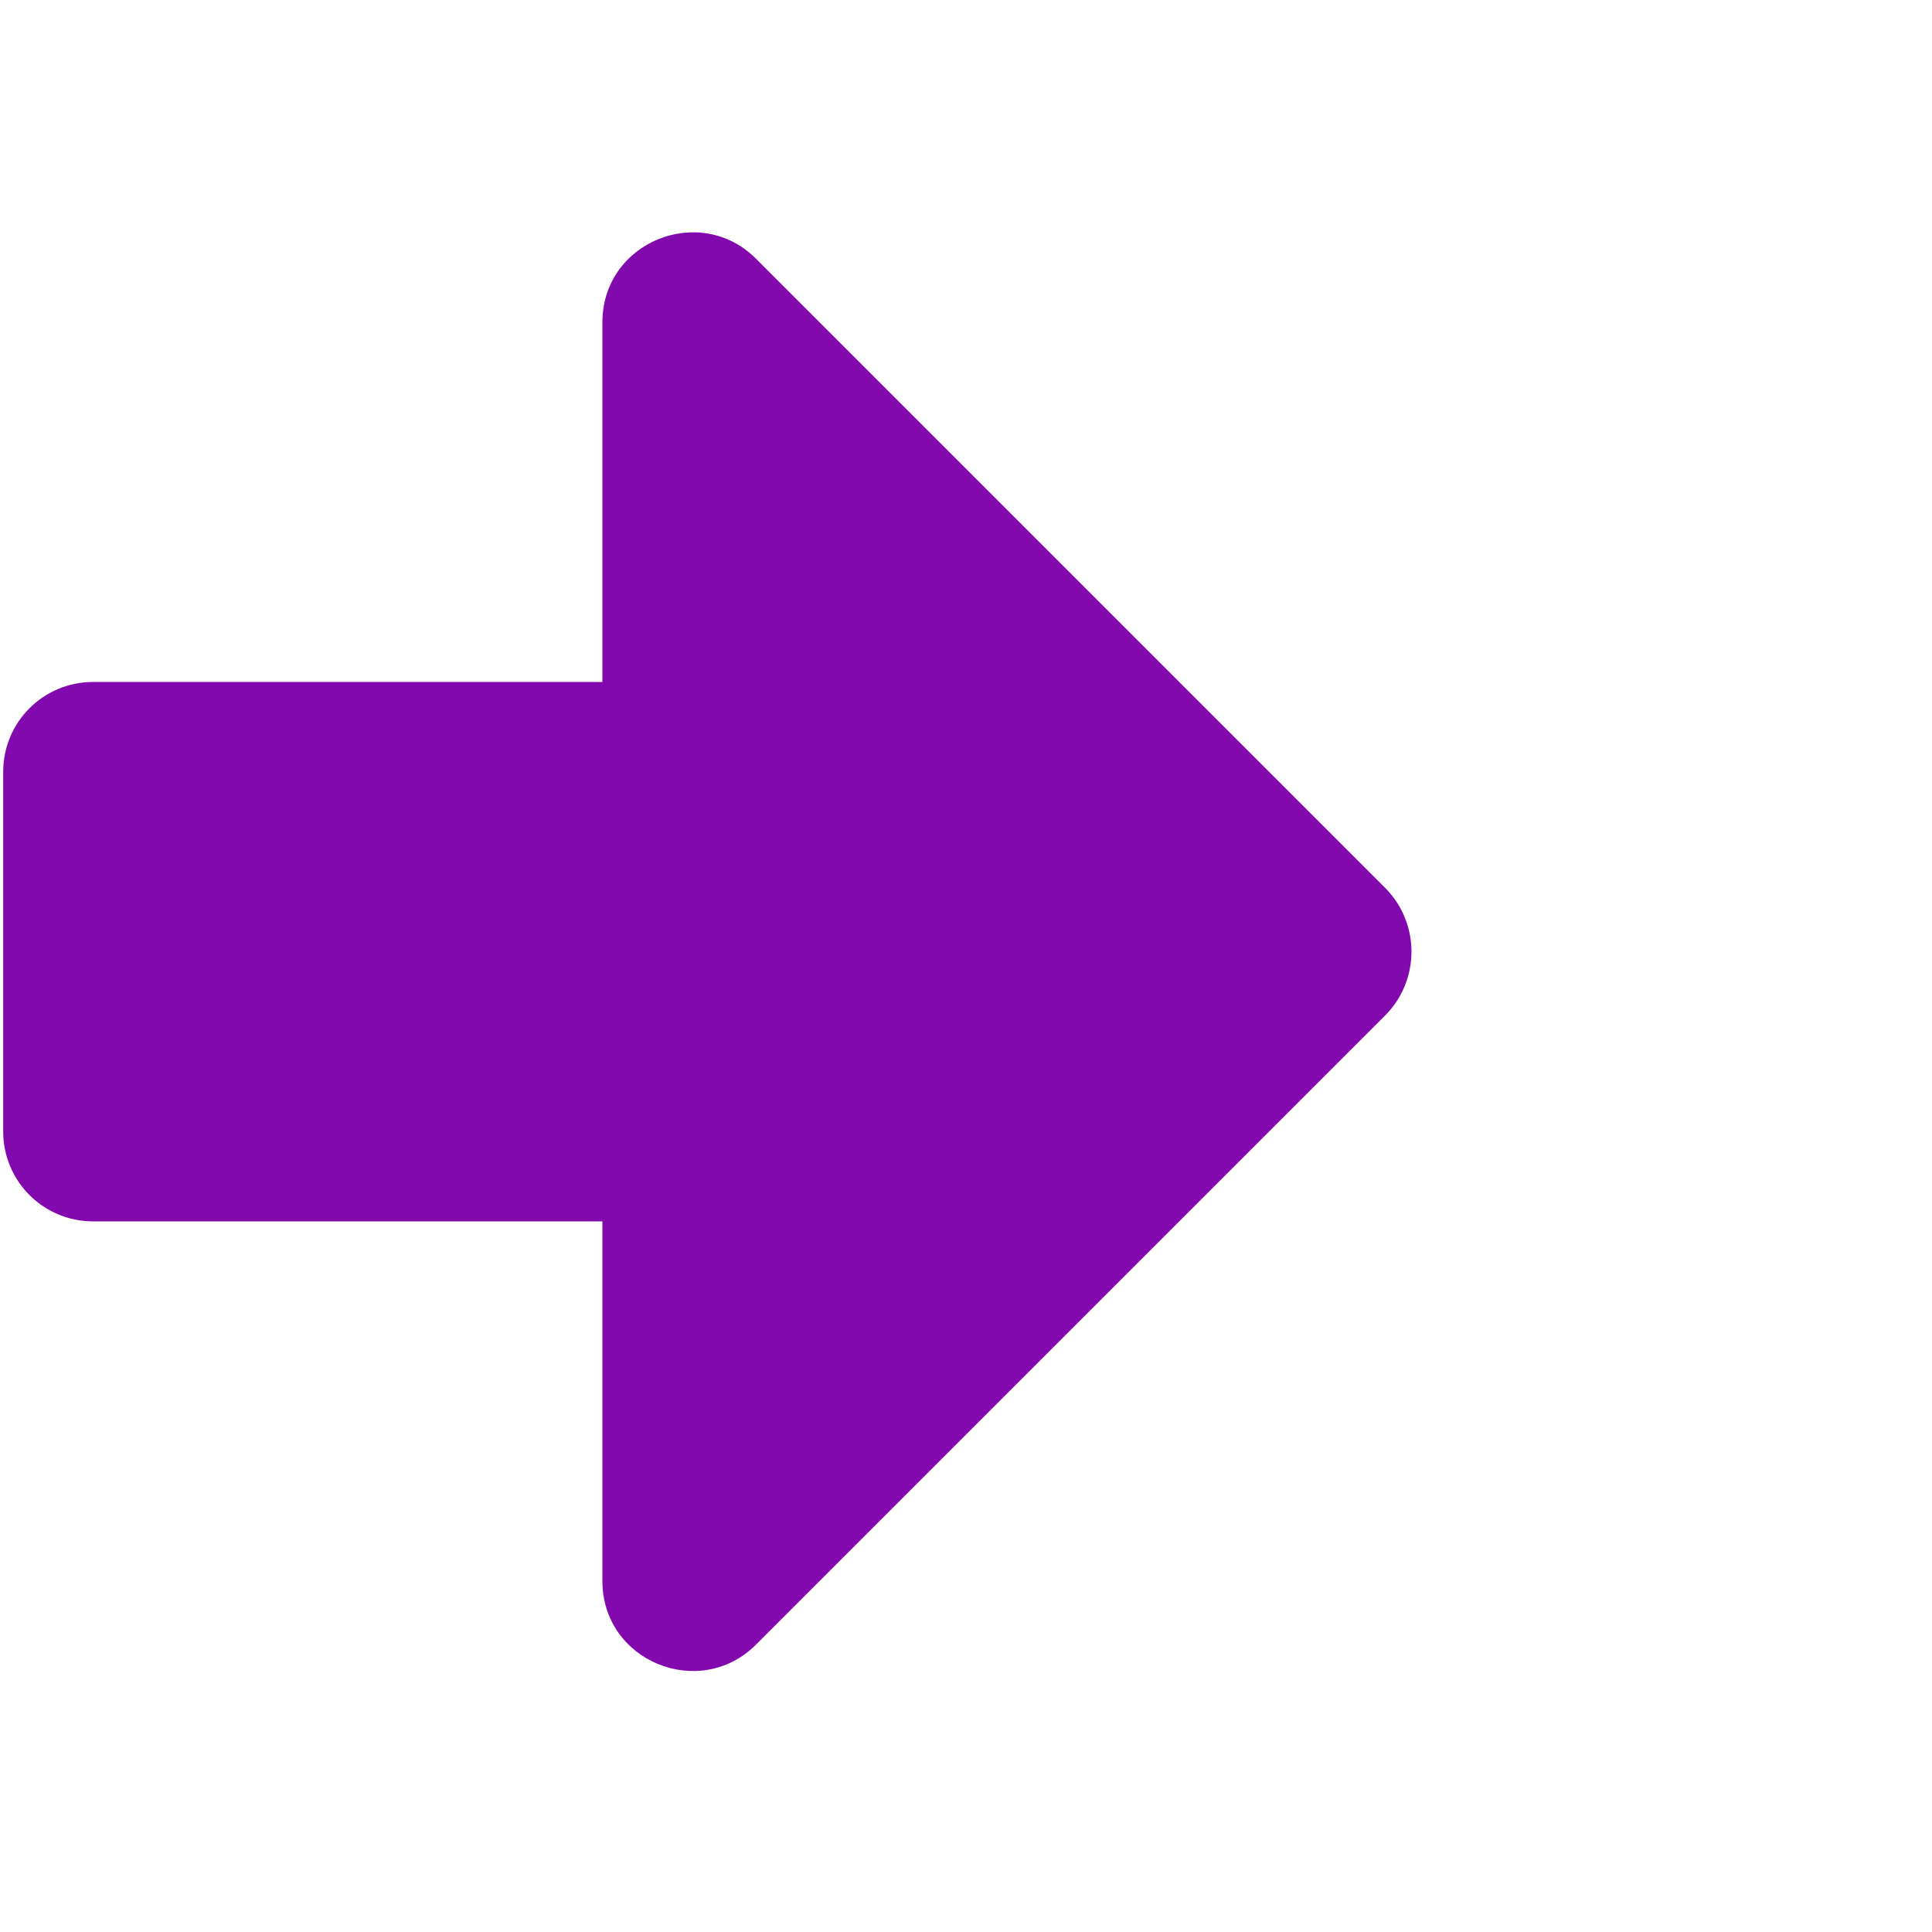
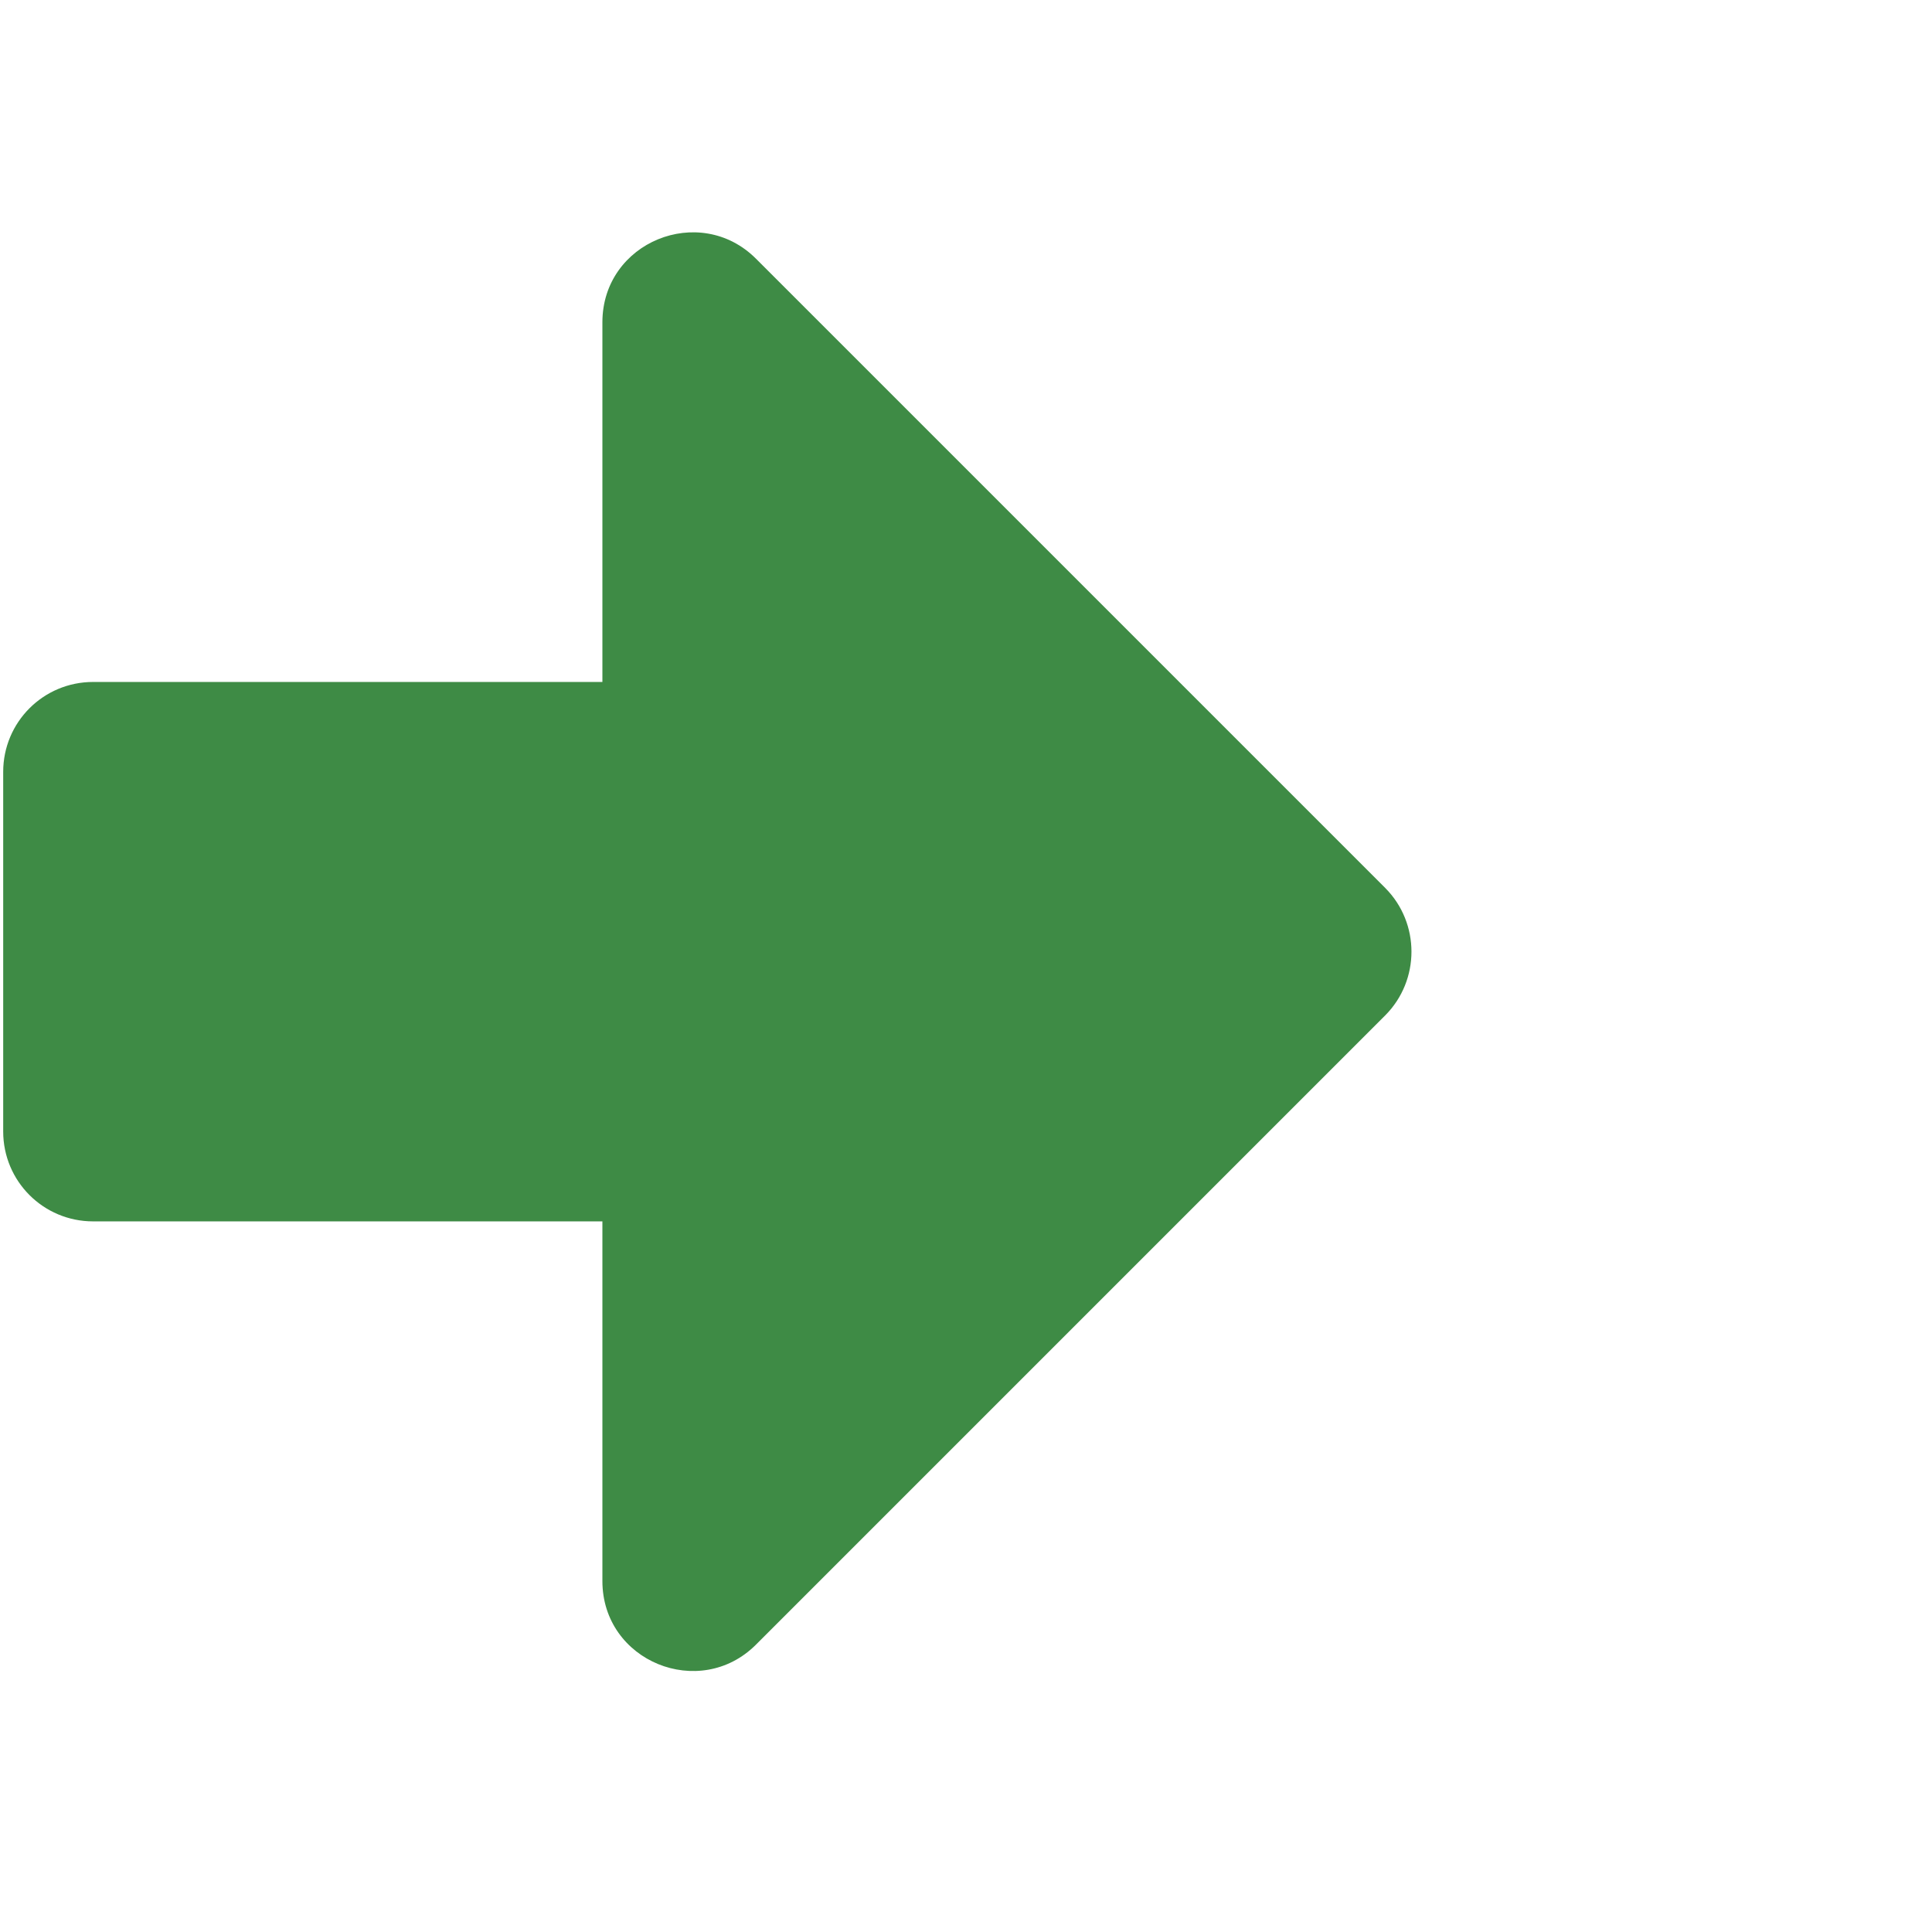
<svg xmlns="http://www.w3.org/2000/svg" width="32" height="32" viewBox="0 0 8.467 8.467" version="1.1" id="svg8">
  <defs id="defs2" />
  <g id="layer1" transform="translate(0,-288.5333)">
-     <path id="path835" d="m 6.071,292.425 -2.758,-2.758 c -0.246,-0.246 -0.673,-0.074 -0.673,0.279 v 1.576 H 0.408 c -0.218,0 -0.394,0.176 -0.394,0.394 v 1.576 c 0,0.218 0.176,0.394 0.394,0.394 H 2.64 v 1.576 c 0,0.353 0.427,0.525 0.673,0.279 l 2.758,-2.758 c 0.153,-0.154 0.153,-0.404 0,-0.558 z" style="fill:#8109ad;fill-opacity:1;stroke-width:0.016" />
+     <path id="path835" d="m 6.071,292.425 -2.758,-2.758 c -0.246,-0.246 -0.673,-0.074 -0.673,0.279 v 1.576 H 0.408 c -0.218,0 -0.394,0.176 -0.394,0.394 v 1.576 c 0,0.218 0.176,0.394 0.394,0.394 H 2.64 v 1.576 c 0,0.353 0.427,0.525 0.673,0.279 l 2.758,-2.758 c 0.153,-0.154 0.153,-0.404 0,-0.558 z" style="fill:#3e8b45;fill-opacity:1;stroke-width:0.016" />
  </g>
</svg>
